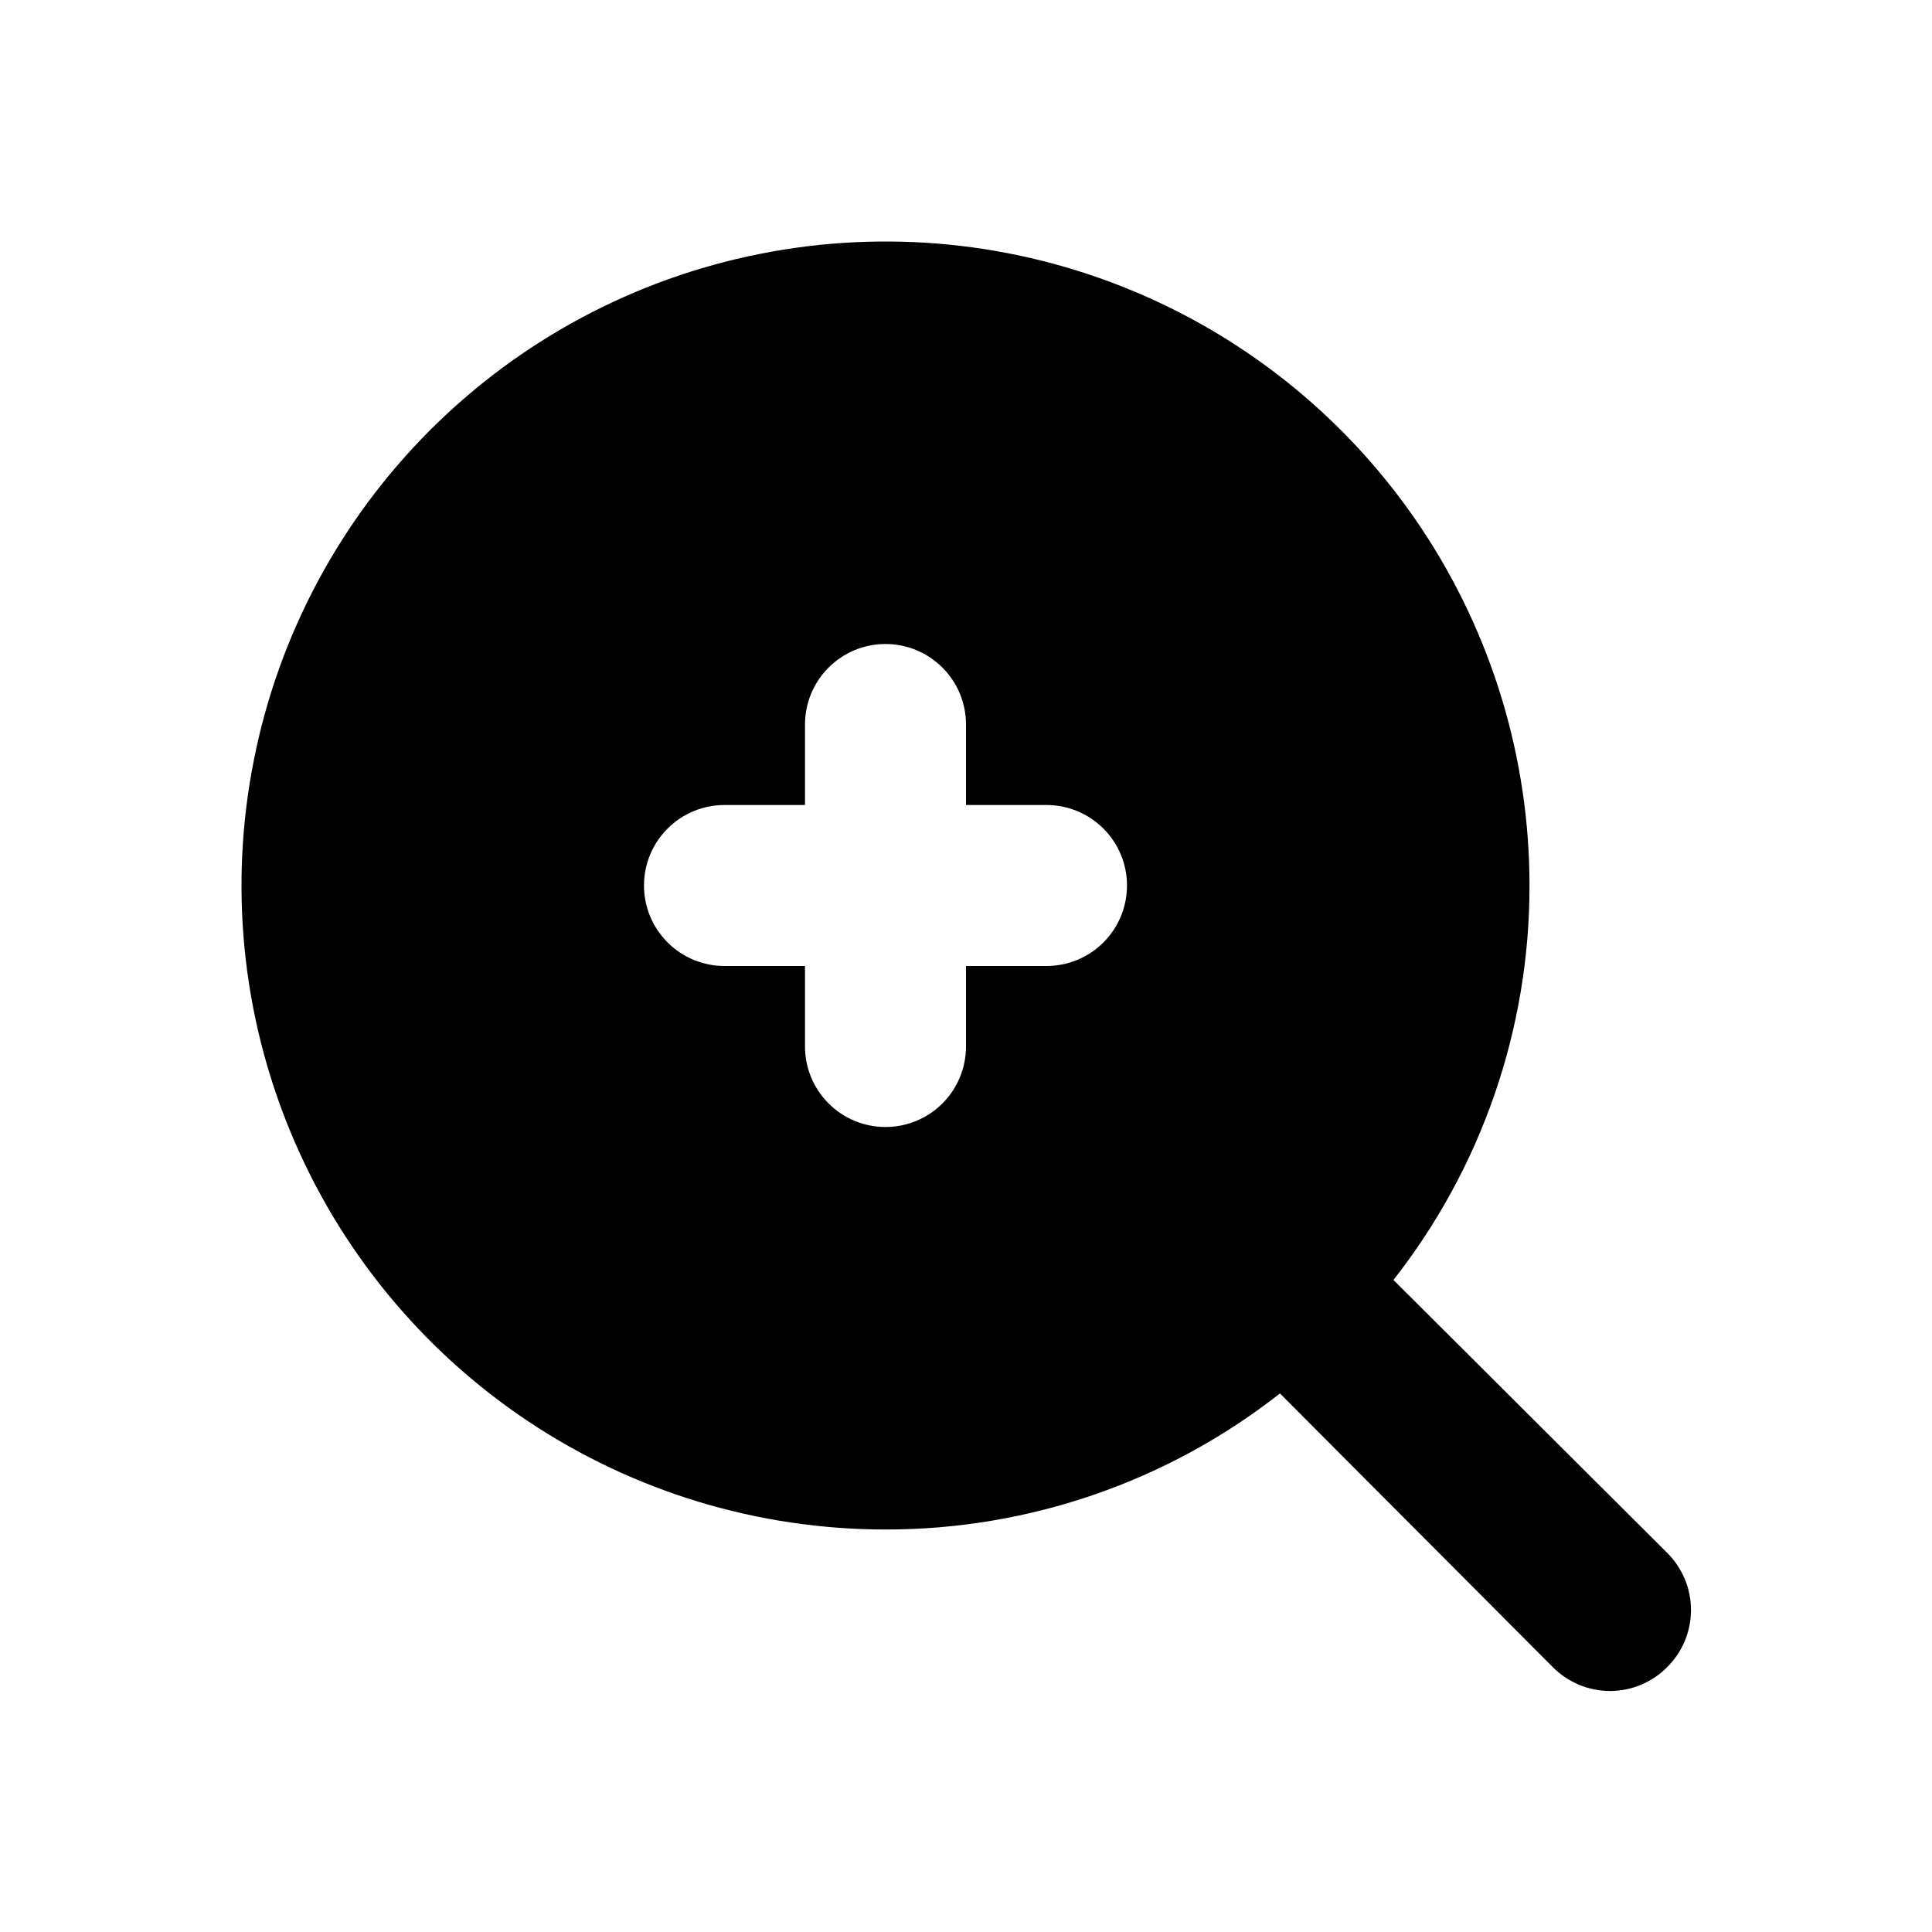
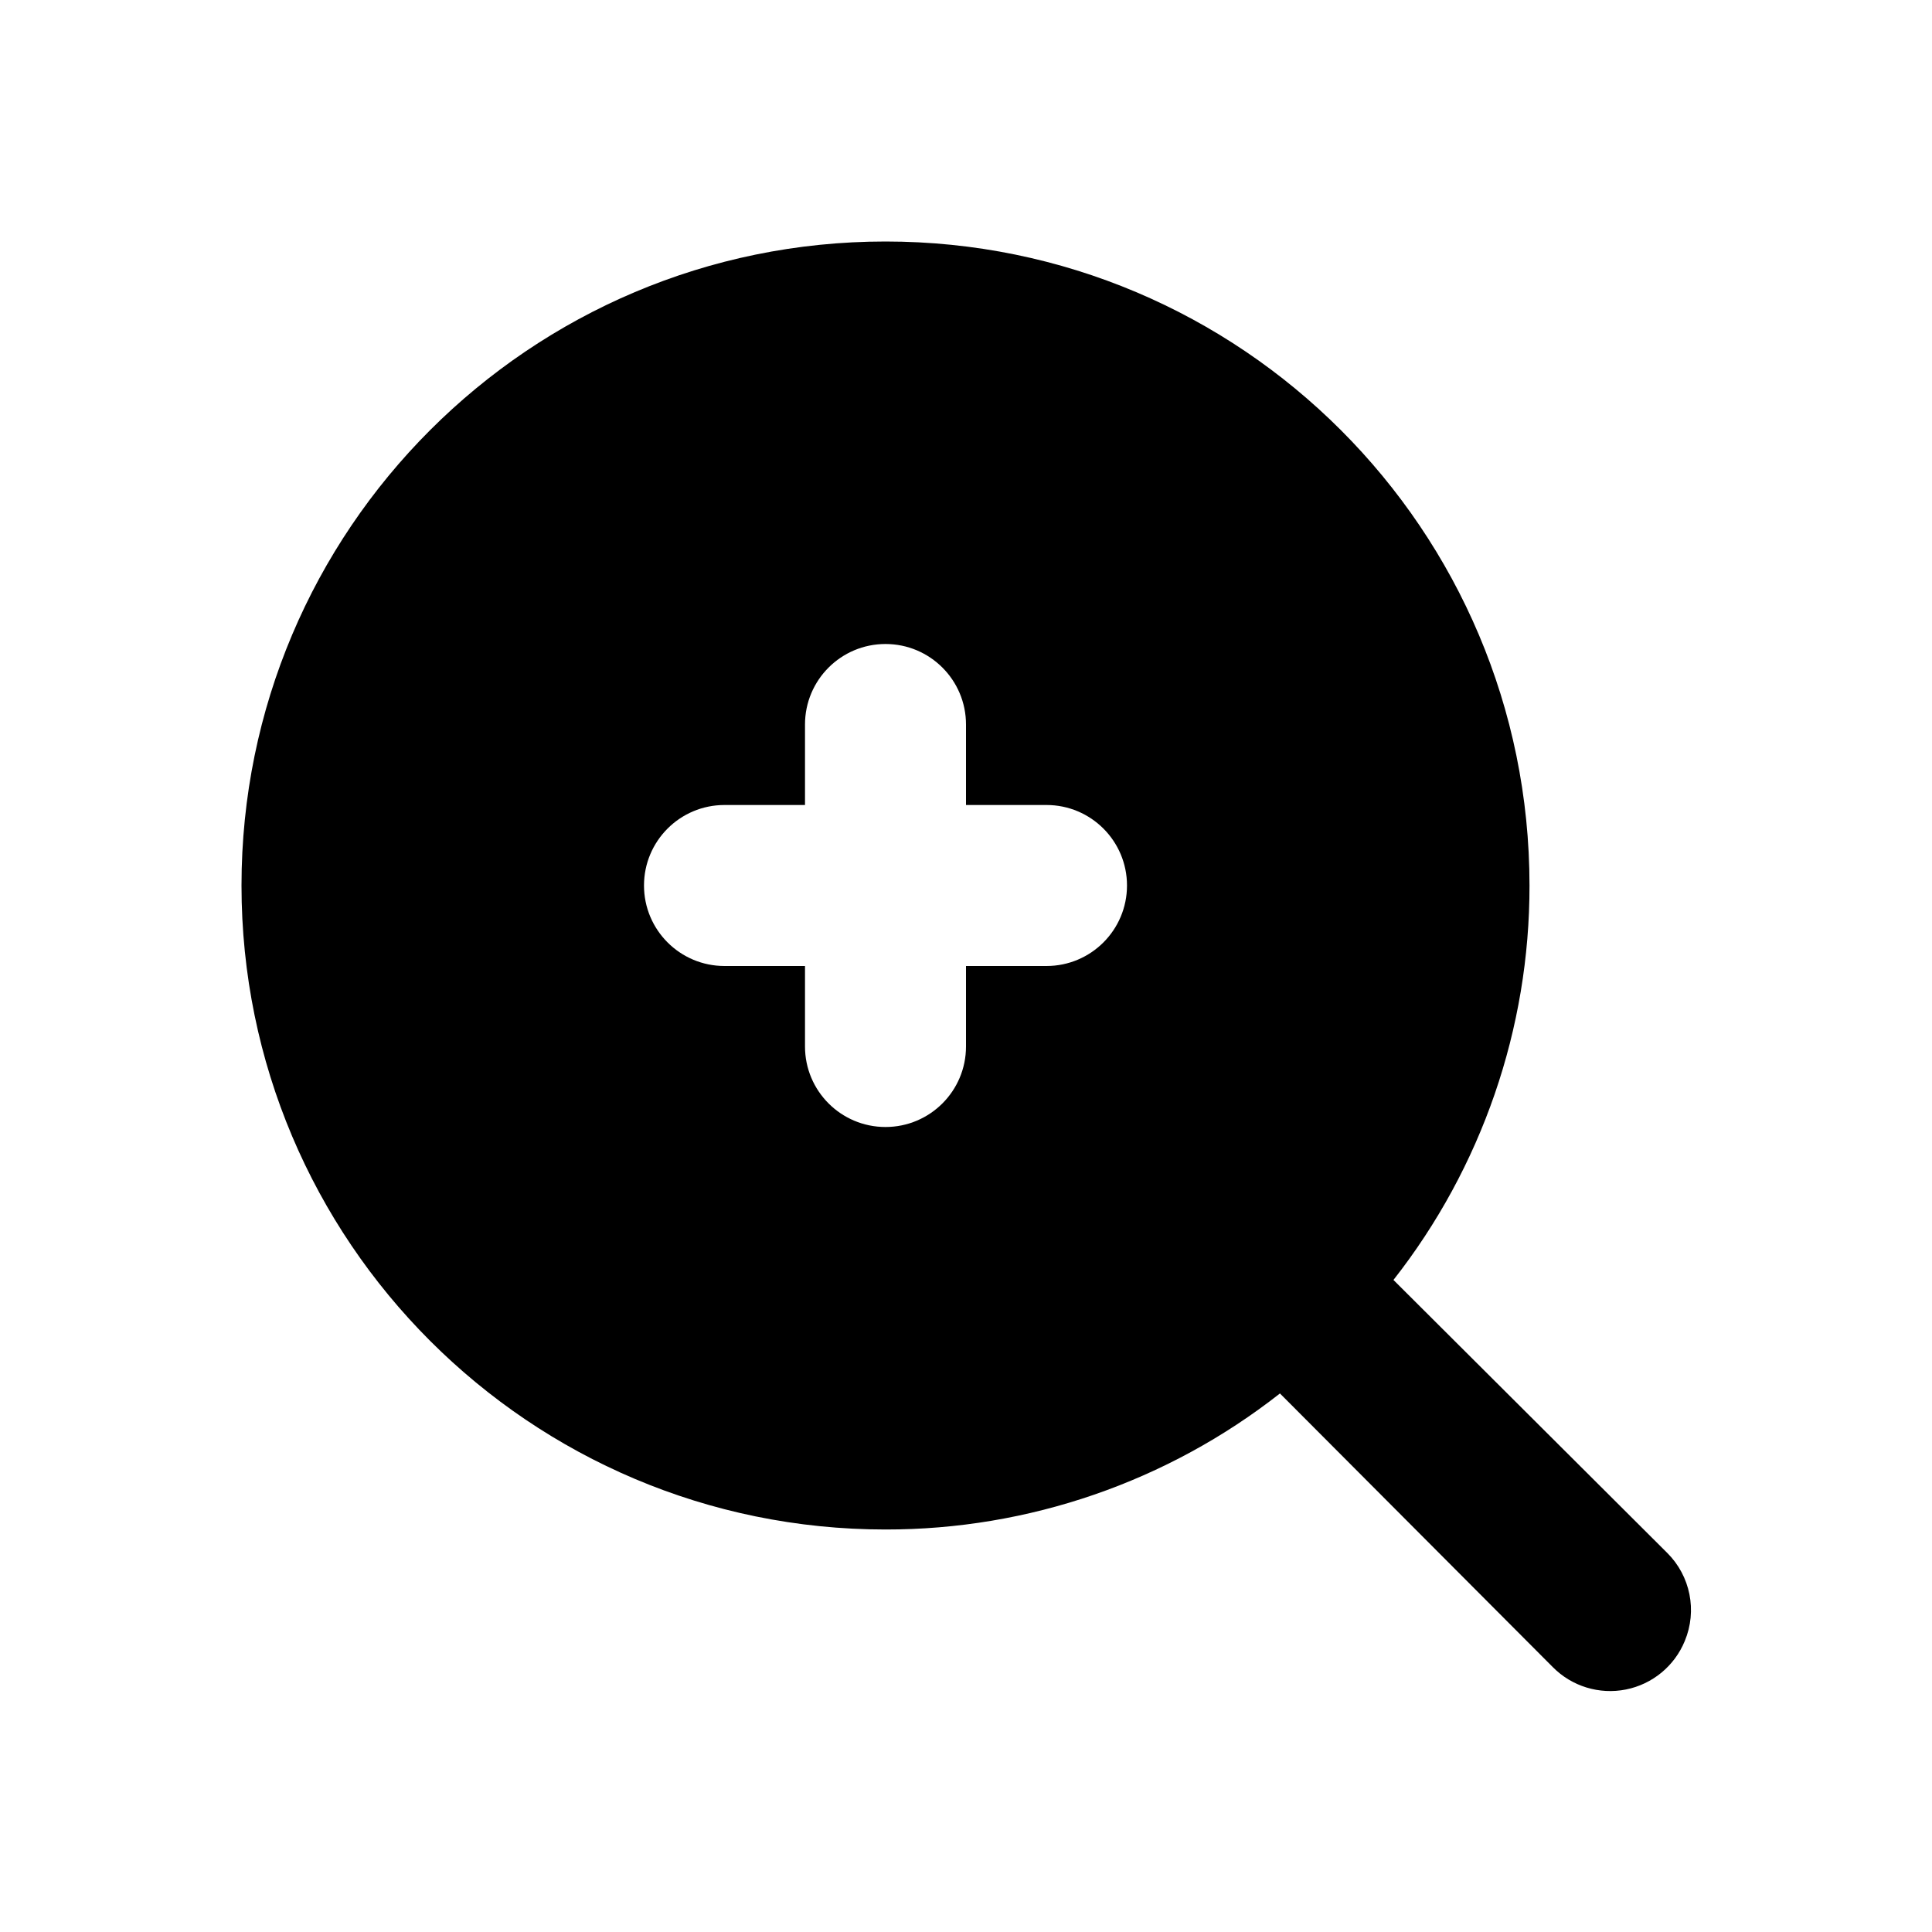
<svg xmlns="http://www.w3.org/2000/svg" width="24" height="24" viewBox="0 0 24 24">
-   <path d="M20.71 19.29L17.31 15.9C18.407 14.502 19.002 12.777 19 11C19 9.418 18.531 7.871 17.652 6.555C16.773 5.24 15.523 4.214 14.062 3.609C12.6 3.003 10.991 2.845 9.439 3.154C7.887 3.462 6.462 4.224 5.343 5.343C4.224 6.462 3.462 7.887 3.154 9.439C2.845 10.991 3.003 12.6 3.609 14.062C4.214 15.523 5.24 16.773 6.555 17.652C7.871 18.531 9.418 19 11 19C12.777 19.002 14.502 18.407 15.9 17.31L19.29 20.71C19.383 20.804 19.494 20.878 19.615 20.929C19.737 20.98 19.868 21.006 20 21.006C20.132 21.006 20.263 20.98 20.385 20.929C20.506 20.878 20.617 20.804 20.71 20.71C20.804 20.617 20.878 20.506 20.929 20.385C20.98 20.263 21.006 20.132 21.006 20C21.006 19.868 20.98 19.737 20.929 19.615C20.878 19.494 20.804 19.383 20.71 19.29ZM13 12H12V13C12 13.265 11.895 13.52 11.707 13.707C11.52 13.895 11.265 14 11 14C10.735 14 10.48 13.895 10.293 13.707C10.105 13.52 10 13.265 10 13V12H9C8.735 12 8.48 11.895 8.293 11.707C8.105 11.52 8 11.265 8 11C8 10.735 8.105 10.48 8.293 10.293C8.48 10.105 8.735 10 9 10H10V9C10 8.735 10.105 8.48 10.293 8.293C10.48 8.105 10.735 8 11 8C11.265 8 11.52 8.105 11.707 8.293C11.895 8.48 12 8.735 12 9V10H13C13.265 10 13.52 10.105 13.707 10.293C13.895 10.48 14 10.735 14 11C14 11.265 13.895 11.52 13.707 11.707C13.52 11.895 13.265 12 13 12Z" fill="currentColor" />
+   <path d="m20.71 19.29-3.4-3.39A7.92 7.92 0 0 0 19 11a8 8 0 1 0-8 8 7.92 7.92 0 0 0 4.9-1.69l3.39 3.4a1.002 1.002 0 0 0 1.639-.325 1 1 0 0 0-.219-1.095ZM13 12h-1v1a1 1 0 0 1-2 0v-1H9a1 1 0 0 1 0-2h1V9a1 1 0 0 1 2 0v1h1a1 1 0 0 1 0 2Z" fill="currentColor" />
</svg>
